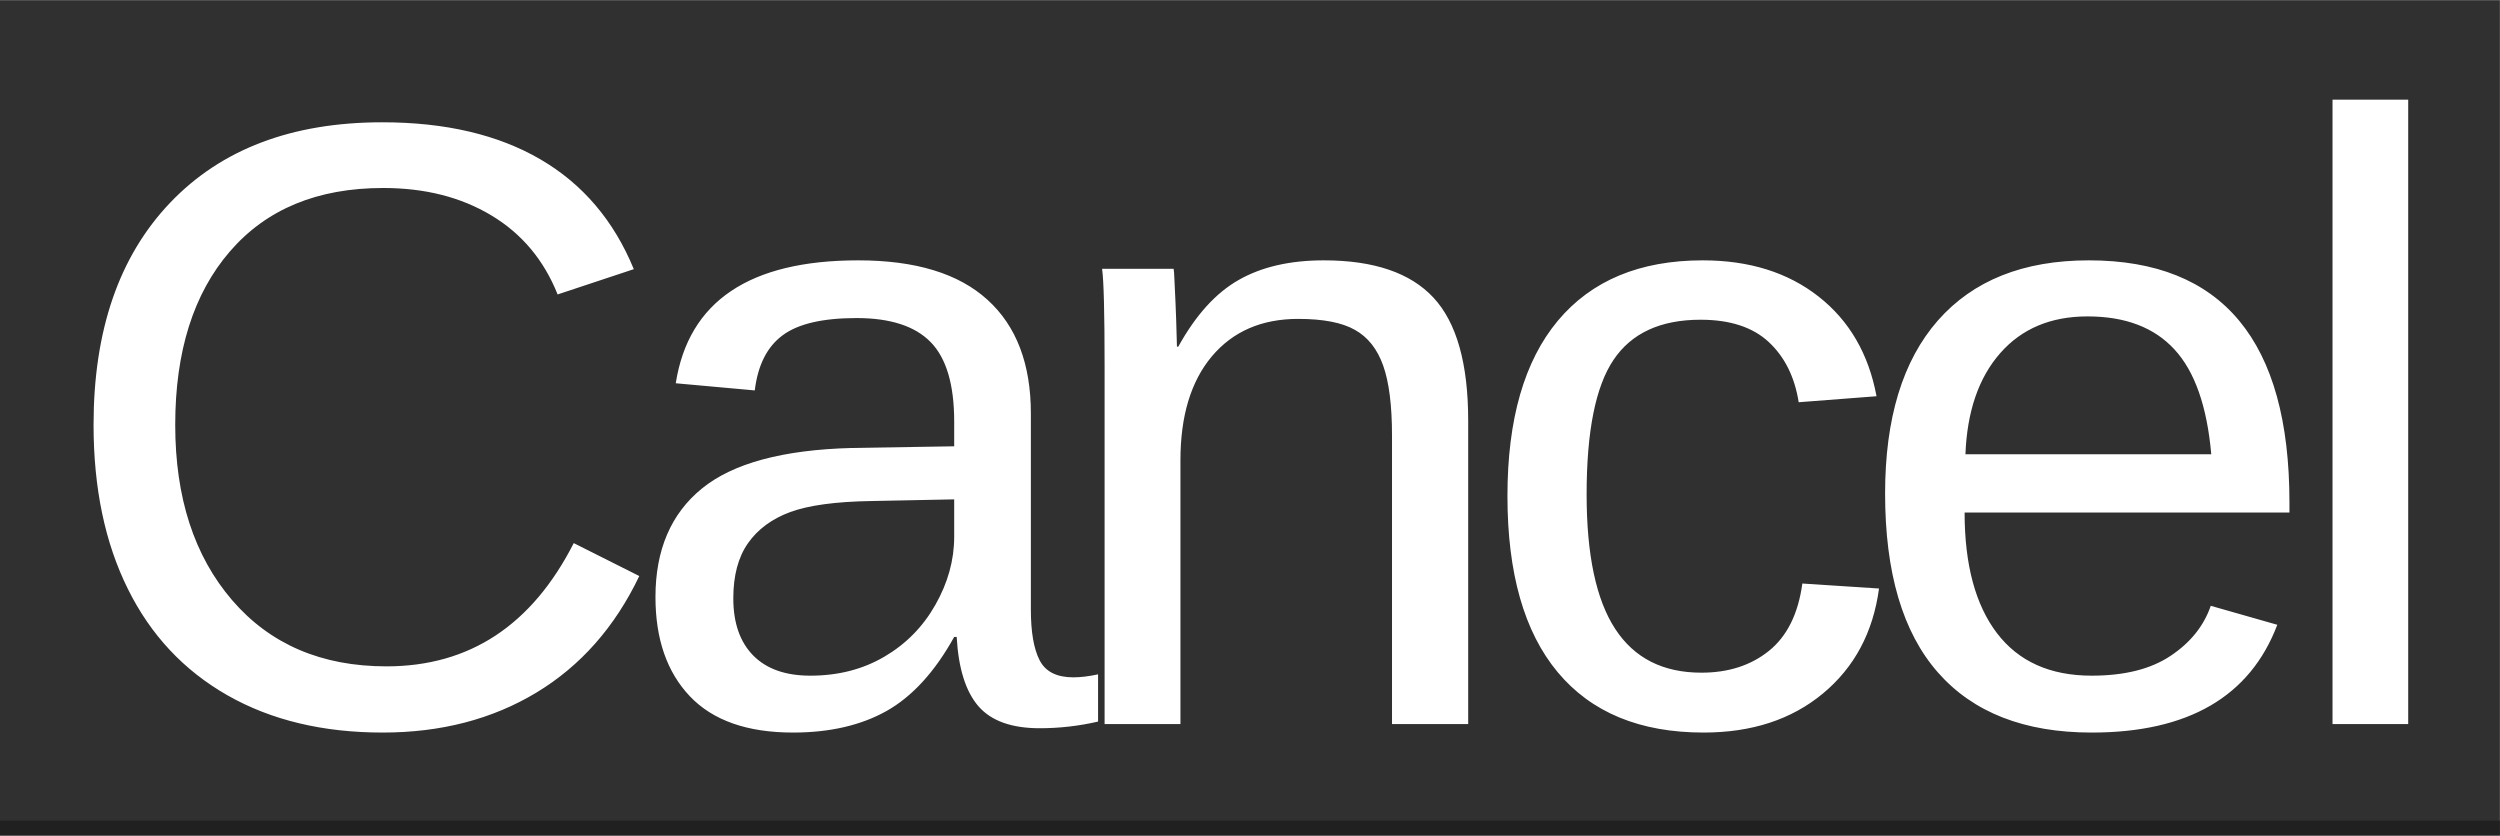
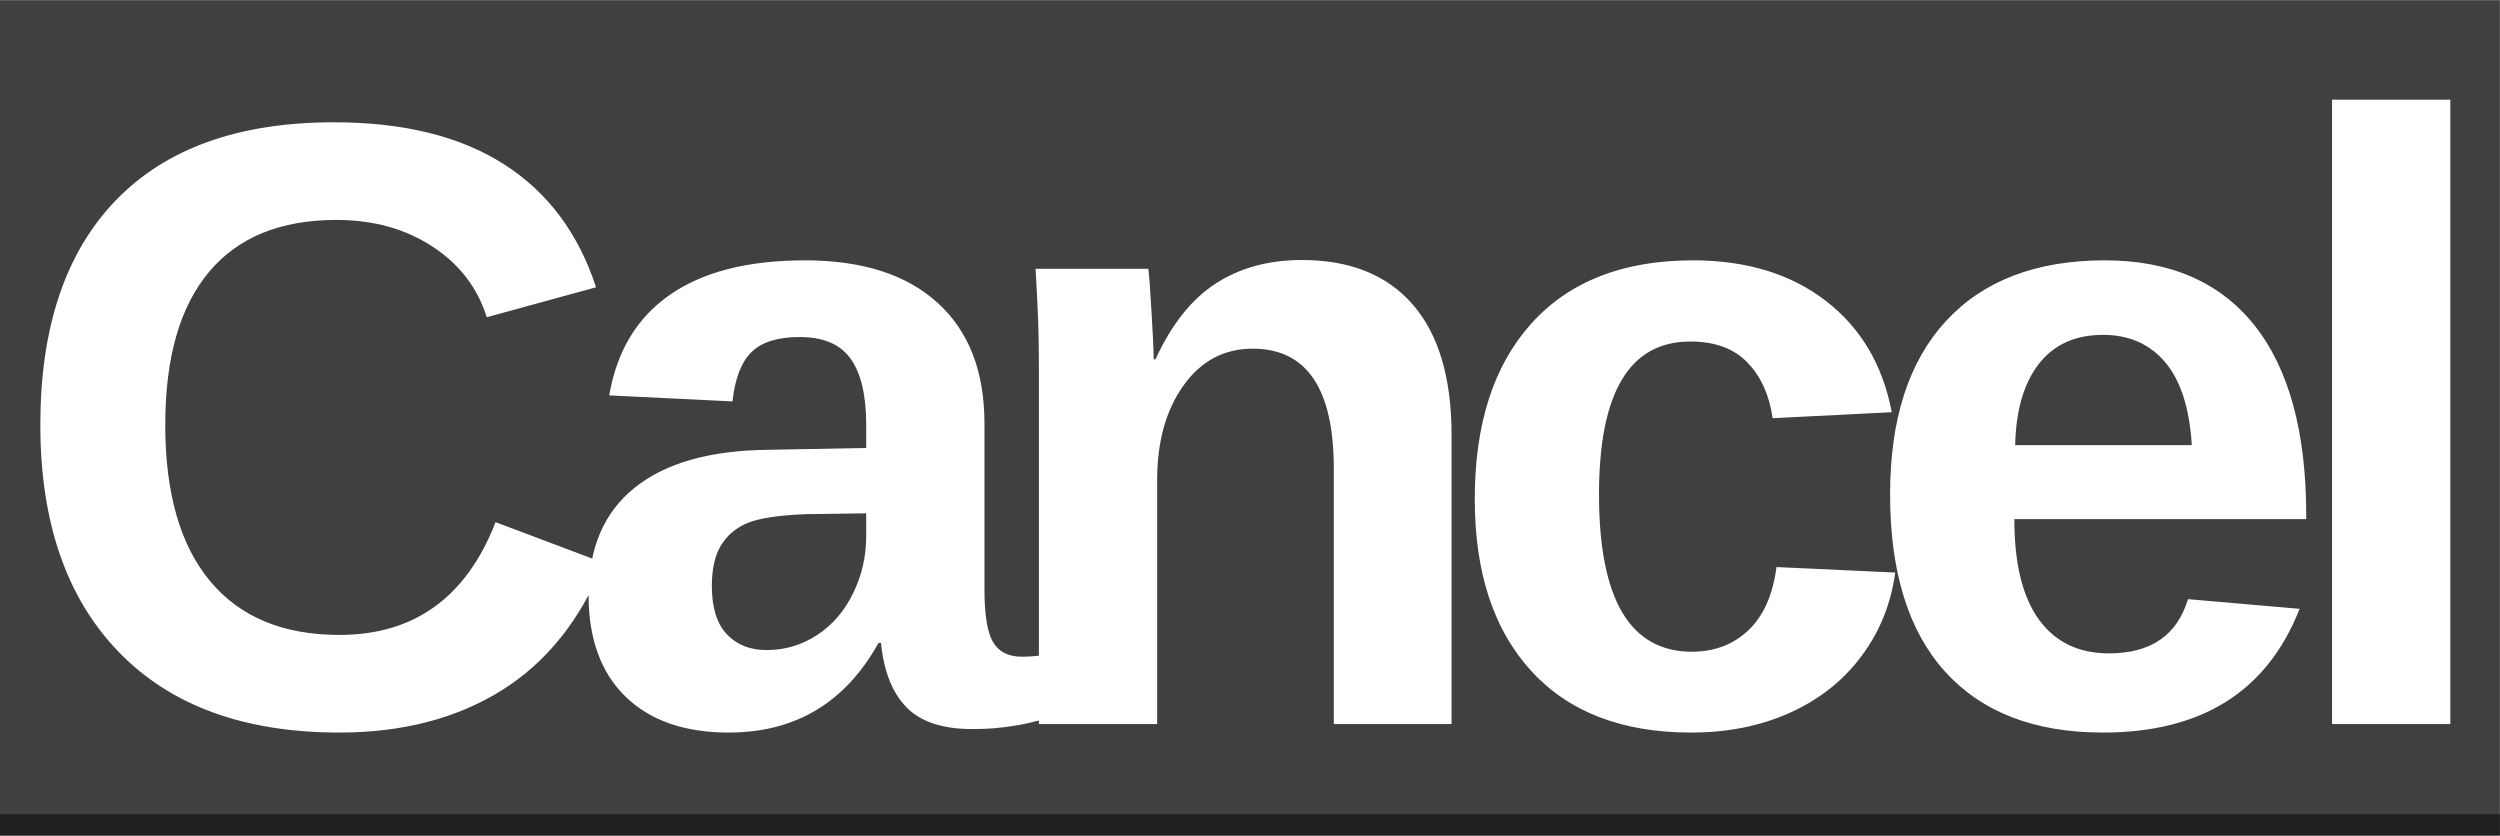
- <svg xmlns="http://www.w3.org/2000/svg" version="1.1" viewBox="0 0 234.85 78.5" data-name="Layer 1" id="Layer_1">
+ <svg xmlns="http://www.w3.org/2000/svg" id="Layer_1" data-name="Layer 1" viewBox="0 0 234.85 78.5" version="1.1">
  <defs id="defs12">
    <style id="style2">.cls-1{fill:none;}.cls-2{fill:#ccc;}.cls-3{fill:url(#linear-gradient);}.cls-4{clip-path:url(#clip-path);}.cls-5{isolation:isolate;}</style>
-     <linearGradient gradientUnits="userSpaceOnUse" gradientTransform="matrix(1.55, 0, 0, -0.98, -734.16, -292.84)" y2="-301.32" x2="549.32" y1="-375.14" x1="549.32" id="linear-gradient">
-       <stop id="stop4" stop-color="#696969" offset="0" />
-       <stop id="stop6" stop-color="#ccc" offset="1" />
+     <linearGradient id="linear-gradient" x1="549.32" y1="-375.14" x2="549.32" y2="-301.32" gradientTransform="matrix(1.55, 0, 0, -0.98, -734.16, -292.84)" gradientUnits="userSpaceOnUse">
+       <stop offset="0" stop-color="#696969" id="stop4" />
+       <stop offset="1" stop-color="#ccc" id="stop6" />
    </linearGradient>
-     <clipPath transform="translate(-0.02)" id="clip-path">
-       <rect id="rect9" height="65.35" width="184.1" y="6.15" x="25.35" class="cls-1" />
+     <clipPath id="clip-path" transform="translate(-0.02)">
+       <rect class="cls-1" x="25.35" y="6.15" width="184.1" height="65.35" id="rect9" />
    </clipPath>
  </defs>
-   <rect style="fill:#313031;fill-opacity:1;stroke:none;stroke-width:3.995;stroke-linecap:square;stroke-miterlimit:1.5;stroke-dashoffset:6.803;stop-color:#000000" id="rect862" width="234.86" height="78.47" x="-0.02" y="0.015" />
-   <rect style="fill:#202020;fill-opacity:1;stroke:none;stroke-width:0.284;stroke-linecap:square;stroke-dashoffset:6.803;stop-color:#000000" id="rect1472" width="234.86" height="1.4" x="-0.02" y="77.085" />
-   <text xml:space="preserve" style="font-style:normal;font-variant:normal;font-weight:normal;font-stretch:normal;font-size:80.945px;line-height:1.25;font-family:Arial;-inkscape-font-specification:Arial;letter-spacing:-5px;stroke-width:1.686" x="4.678" y="68.021" id="text1150">
-     <tspan id="tspan1148" x="4.678" y="68.021" style="font-style:normal;font-variant:normal;font-weight:normal;font-stretch:normal;font-family:Arial;-inkscape-font-specification:Arial;fill:#ffffff;fill-opacity:1;stroke-width:1.686">Cancel</tspan>
+   <rect y="0.015" x="-0.02" height="78.47" width="234.86" id="rect862" style="fill:#404040;fill-opacity:1;stroke:none;stroke-width:3.995;stroke-linecap:square;stroke-miterlimit:1.5;stroke-dashoffset:6.803;stop-color:#000000" />
+   <rect y="76.485" x="-0.02" height="2" width="234.86" id="rect1472" style="fill:#202020;fill-opacity:1;stroke:none;stroke-width:0.34;stroke-linecap:square;stroke-dashoffset:6.803;stop-color:#000000" />
+   <text id="text1150" y="68.021" x="0.459" style="font-style:normal;font-variant:normal;font-weight:bold;font-stretch:normal;font-size:80.945px;line-height:1.25;font-family:Arial;-inkscape-font-specification:'Arial Bold';letter-spacing:-6px;stroke-width:1.686" xml:space="preserve">
+     <tspan style="font-style:normal;font-variant:normal;font-weight:bold;font-stretch:normal;font-family:Arial;-inkscape-font-specification:'Arial Bold';fill:#ffffff;fill-opacity:1;stroke-width:1.686" y="68.021" x="0.459" id="tspan1148">Cancel</tspan>
  </text>
</svg>
